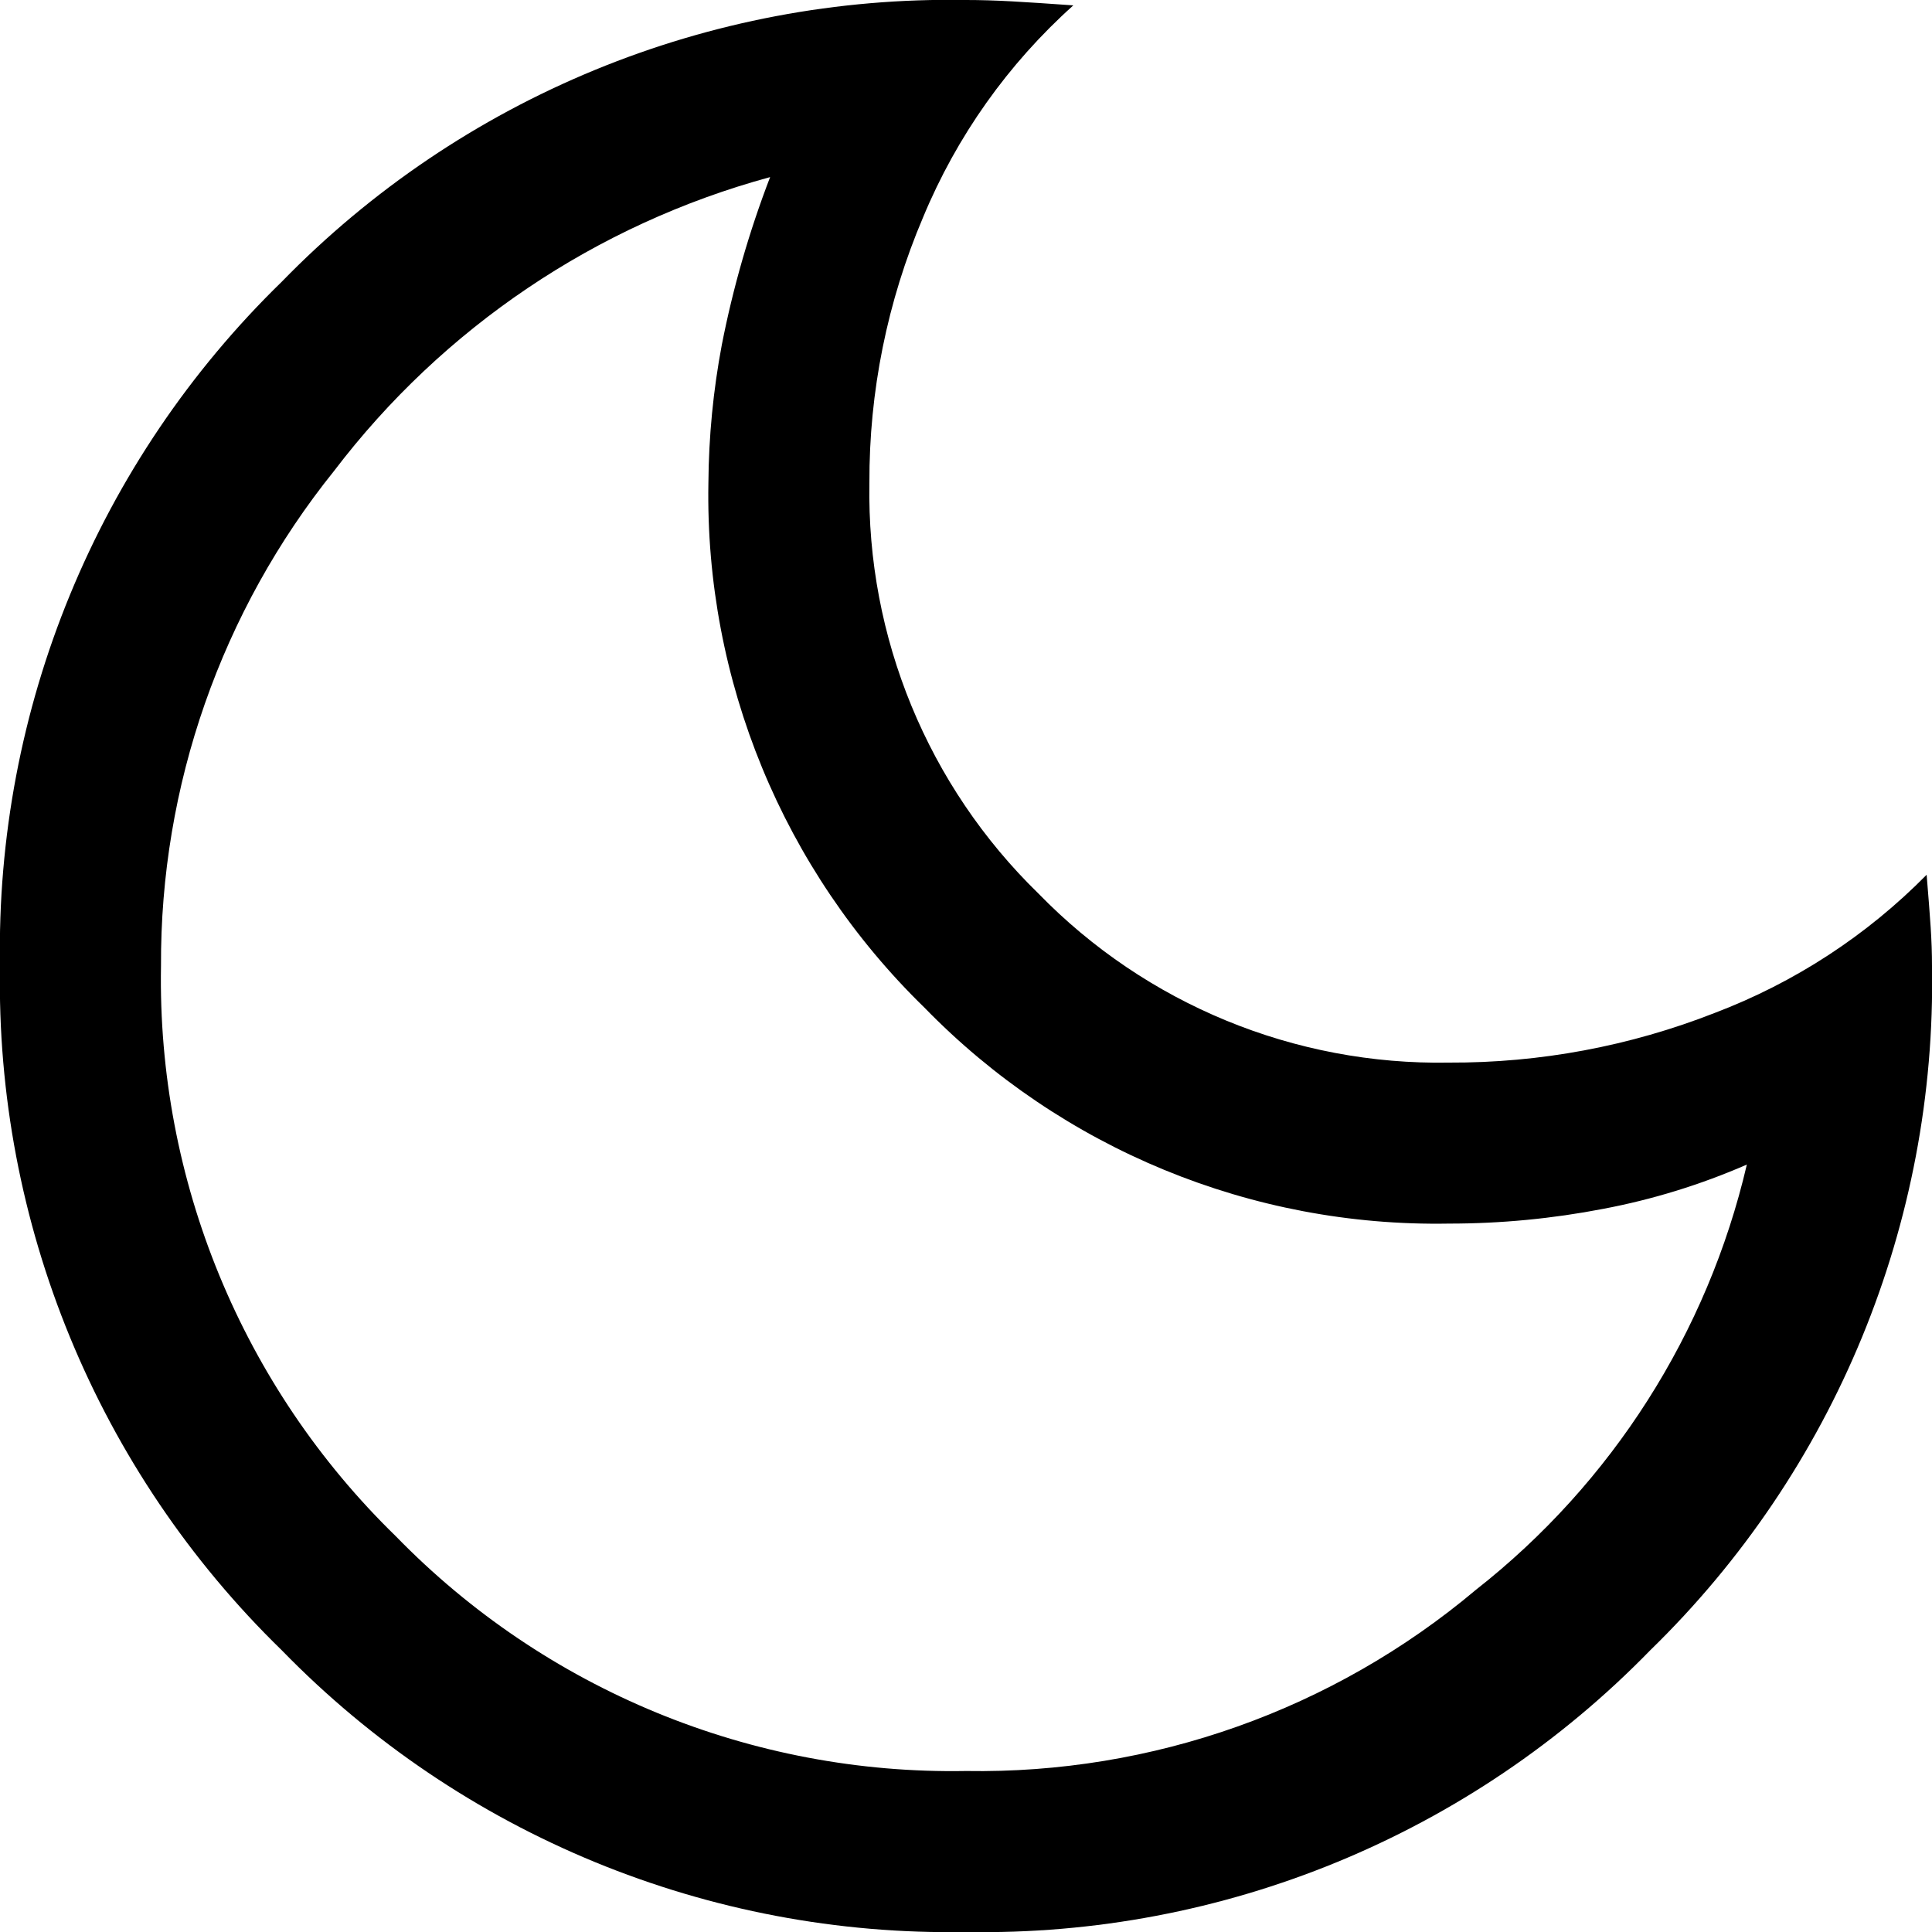
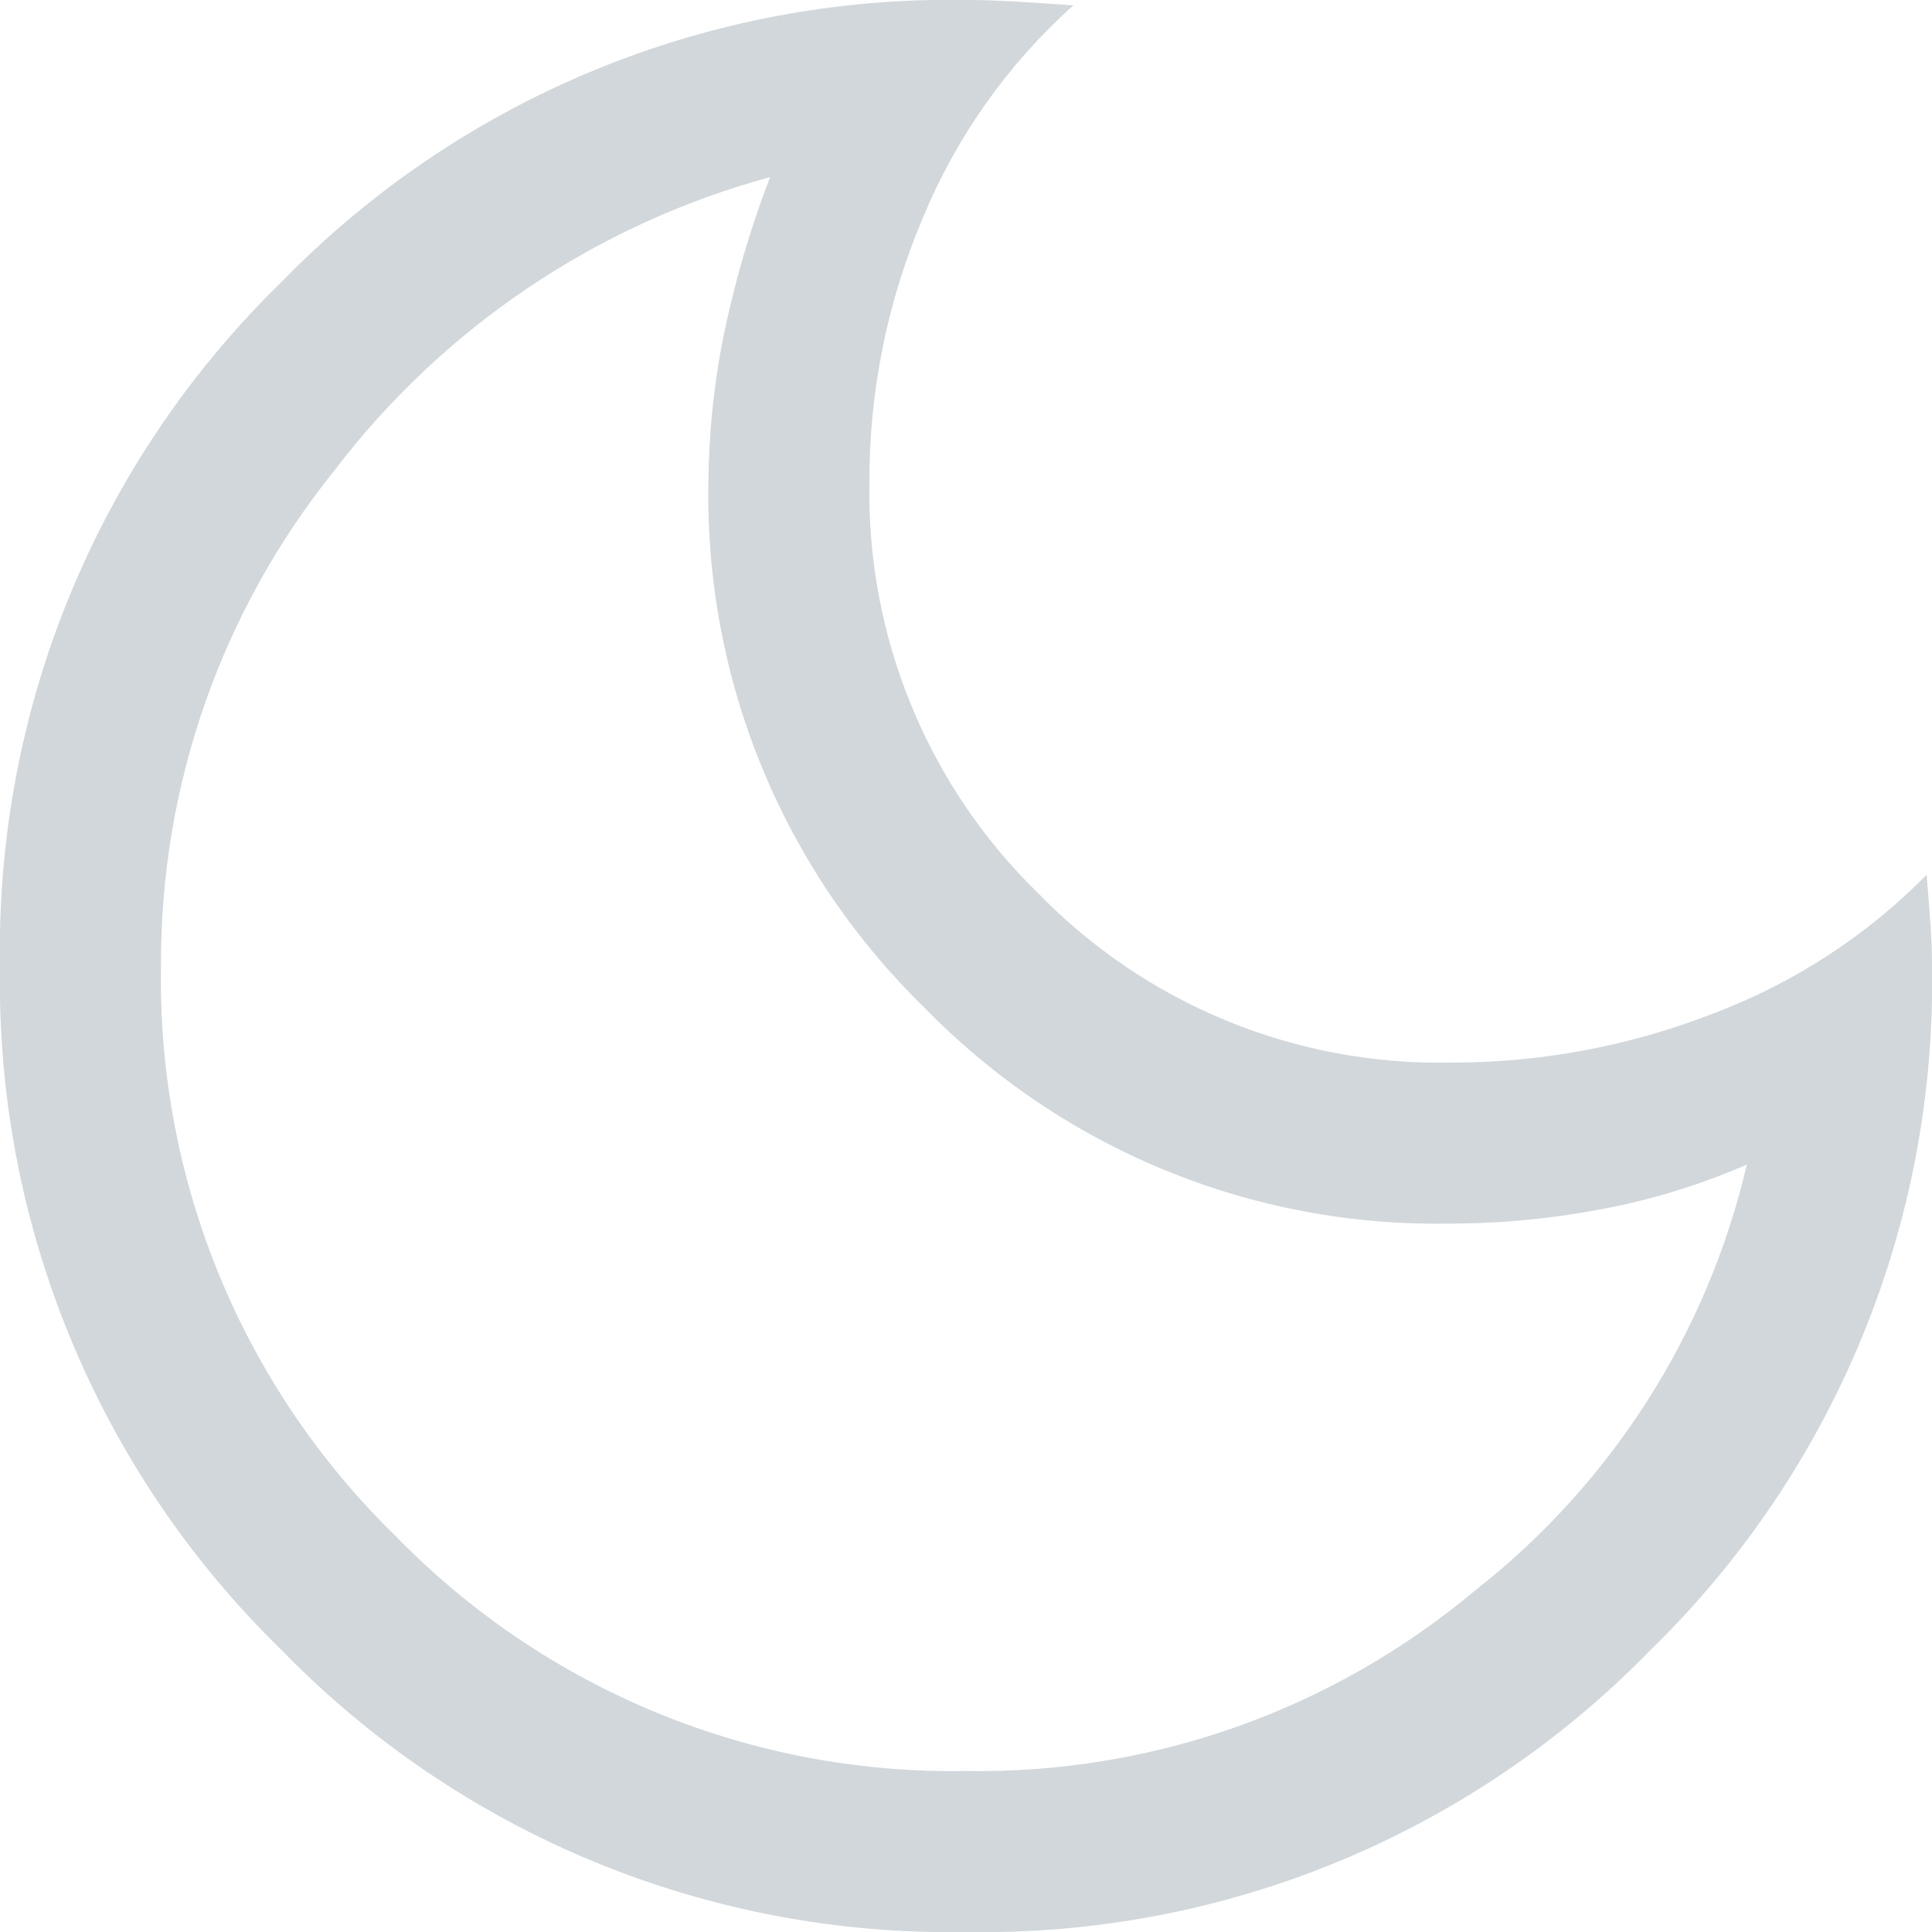
- <svg xmlns="http://www.w3.org/2000/svg" width="36" height="36" viewBox="0 0 36 36">
-   <path id="dark_mode_FILL0_wght400_GRAD0_opsz48" d="M24,42a17.359,17.359,0,0,1-12.75-5.25A17.359,17.359,0,0,1,6,24a17.359,17.359,0,0,1,5.25-12.75A17.359,17.359,0,0,1,24,6q.4,0,.85.025T26,6.1a10.923,10.923,0,0,0-2.8,3.95,12.512,12.512,0,0,0-1,4.95,10.415,10.415,0,0,0,3.15,7.65A10.415,10.415,0,0,0,33,25.8a13.393,13.393,0,0,0,4.95-.925A11.052,11.052,0,0,0,41.9,22.3q.05.6.075.975T42,24a17.359,17.359,0,0,1-5.25,12.75A17.359,17.359,0,0,1,24,42Zm0-3a14.382,14.382,0,0,0,9.5-3.375A14.168,14.168,0,0,0,38.55,27.7a12.5,12.5,0,0,1-2.675.825A15.138,15.138,0,0,1,33,28.8a13.308,13.308,0,0,1-9.775-4.025A13.308,13.308,0,0,1,19.2,15a14.438,14.438,0,0,1,.25-2.575,18.782,18.782,0,0,1,.9-3.125,15.23,15.23,0,0,0-8.125,5.475A14.606,14.606,0,0,0,9,24a14.465,14.465,0,0,0,4.375,10.625A14.465,14.465,0,0,0,24,39ZM23.8,24.15Z" transform="translate(-6 -6)" />
+ <svg xmlns="http://www.w3.org/2000/svg" width="36" height="36" viewBox="0 0 36 36" fill="none">
+   <path d="M18 36C15.629 36.042 13.274 35.598 11.081 34.695C8.889 33.792 6.904 32.45 5.25 30.75C3.55 29.096 2.208 27.111 1.305 24.919C0.402 22.726 -0.042 20.371 7.48271e-06 18C-0.042 15.629 0.402 13.274 1.305 11.081C2.208 8.889 3.55 6.904 5.25 5.25C6.904 3.55 8.889 2.208 11.081 1.305C13.274 0.402 15.629 -0.042 18 7.48271e-06C18.267 7.48271e-06 18.55 0.008 18.85 0.025C19.15 0.042 19.533 0.067 20 0.1C18.783 1.191 17.826 2.54 17.2 4.05C16.534 5.615 16.193 7.299 16.2 9C16.175 10.423 16.441 11.835 16.983 13.151C17.525 14.467 18.33 15.658 19.35 16.65C20.342 17.67 21.533 18.475 22.849 19.017C24.165 19.559 25.577 19.825 27 19.8C28.694 19.807 30.373 19.494 31.95 18.875C33.437 18.311 34.784 17.433 35.9 16.3C35.933 16.7 35.958 17.025 35.975 17.275C35.992 17.525 36 17.767 36 18C36.042 20.371 35.598 22.726 34.695 24.919C33.792 27.111 32.45 29.096 30.75 30.75C29.096 32.45 27.111 33.792 24.919 34.695C22.726 35.598 20.371 36.042 18 36ZM18 33C21.47 33.058 24.844 31.859 27.5 29.625C30.036 27.635 31.817 24.839 32.55 21.7C31.692 22.074 30.795 22.351 29.875 22.525C28.928 22.708 27.965 22.8 27 22.8C25.182 22.832 23.377 22.492 21.696 21.8C20.015 21.108 18.493 20.078 17.225 18.775C15.922 17.507 14.893 15.986 14.2 14.304C13.508 12.623 13.168 10.818 13.2 9C13.206 8.136 13.29 7.274 13.45 6.425C13.659 5.359 13.96 4.314 14.35 3.3C11.113 4.18 8.256 6.105 6.225 8.775C4.123 11.389 2.984 14.646 3 18C2.965 19.976 3.335 21.938 4.087 23.766C4.84 25.593 5.959 27.247 7.375 28.625C8.753 30.041 10.407 31.16 12.235 31.913C14.062 32.665 16.024 33.035 18 33Z" fill="#D1D7DB" />
</svg>
